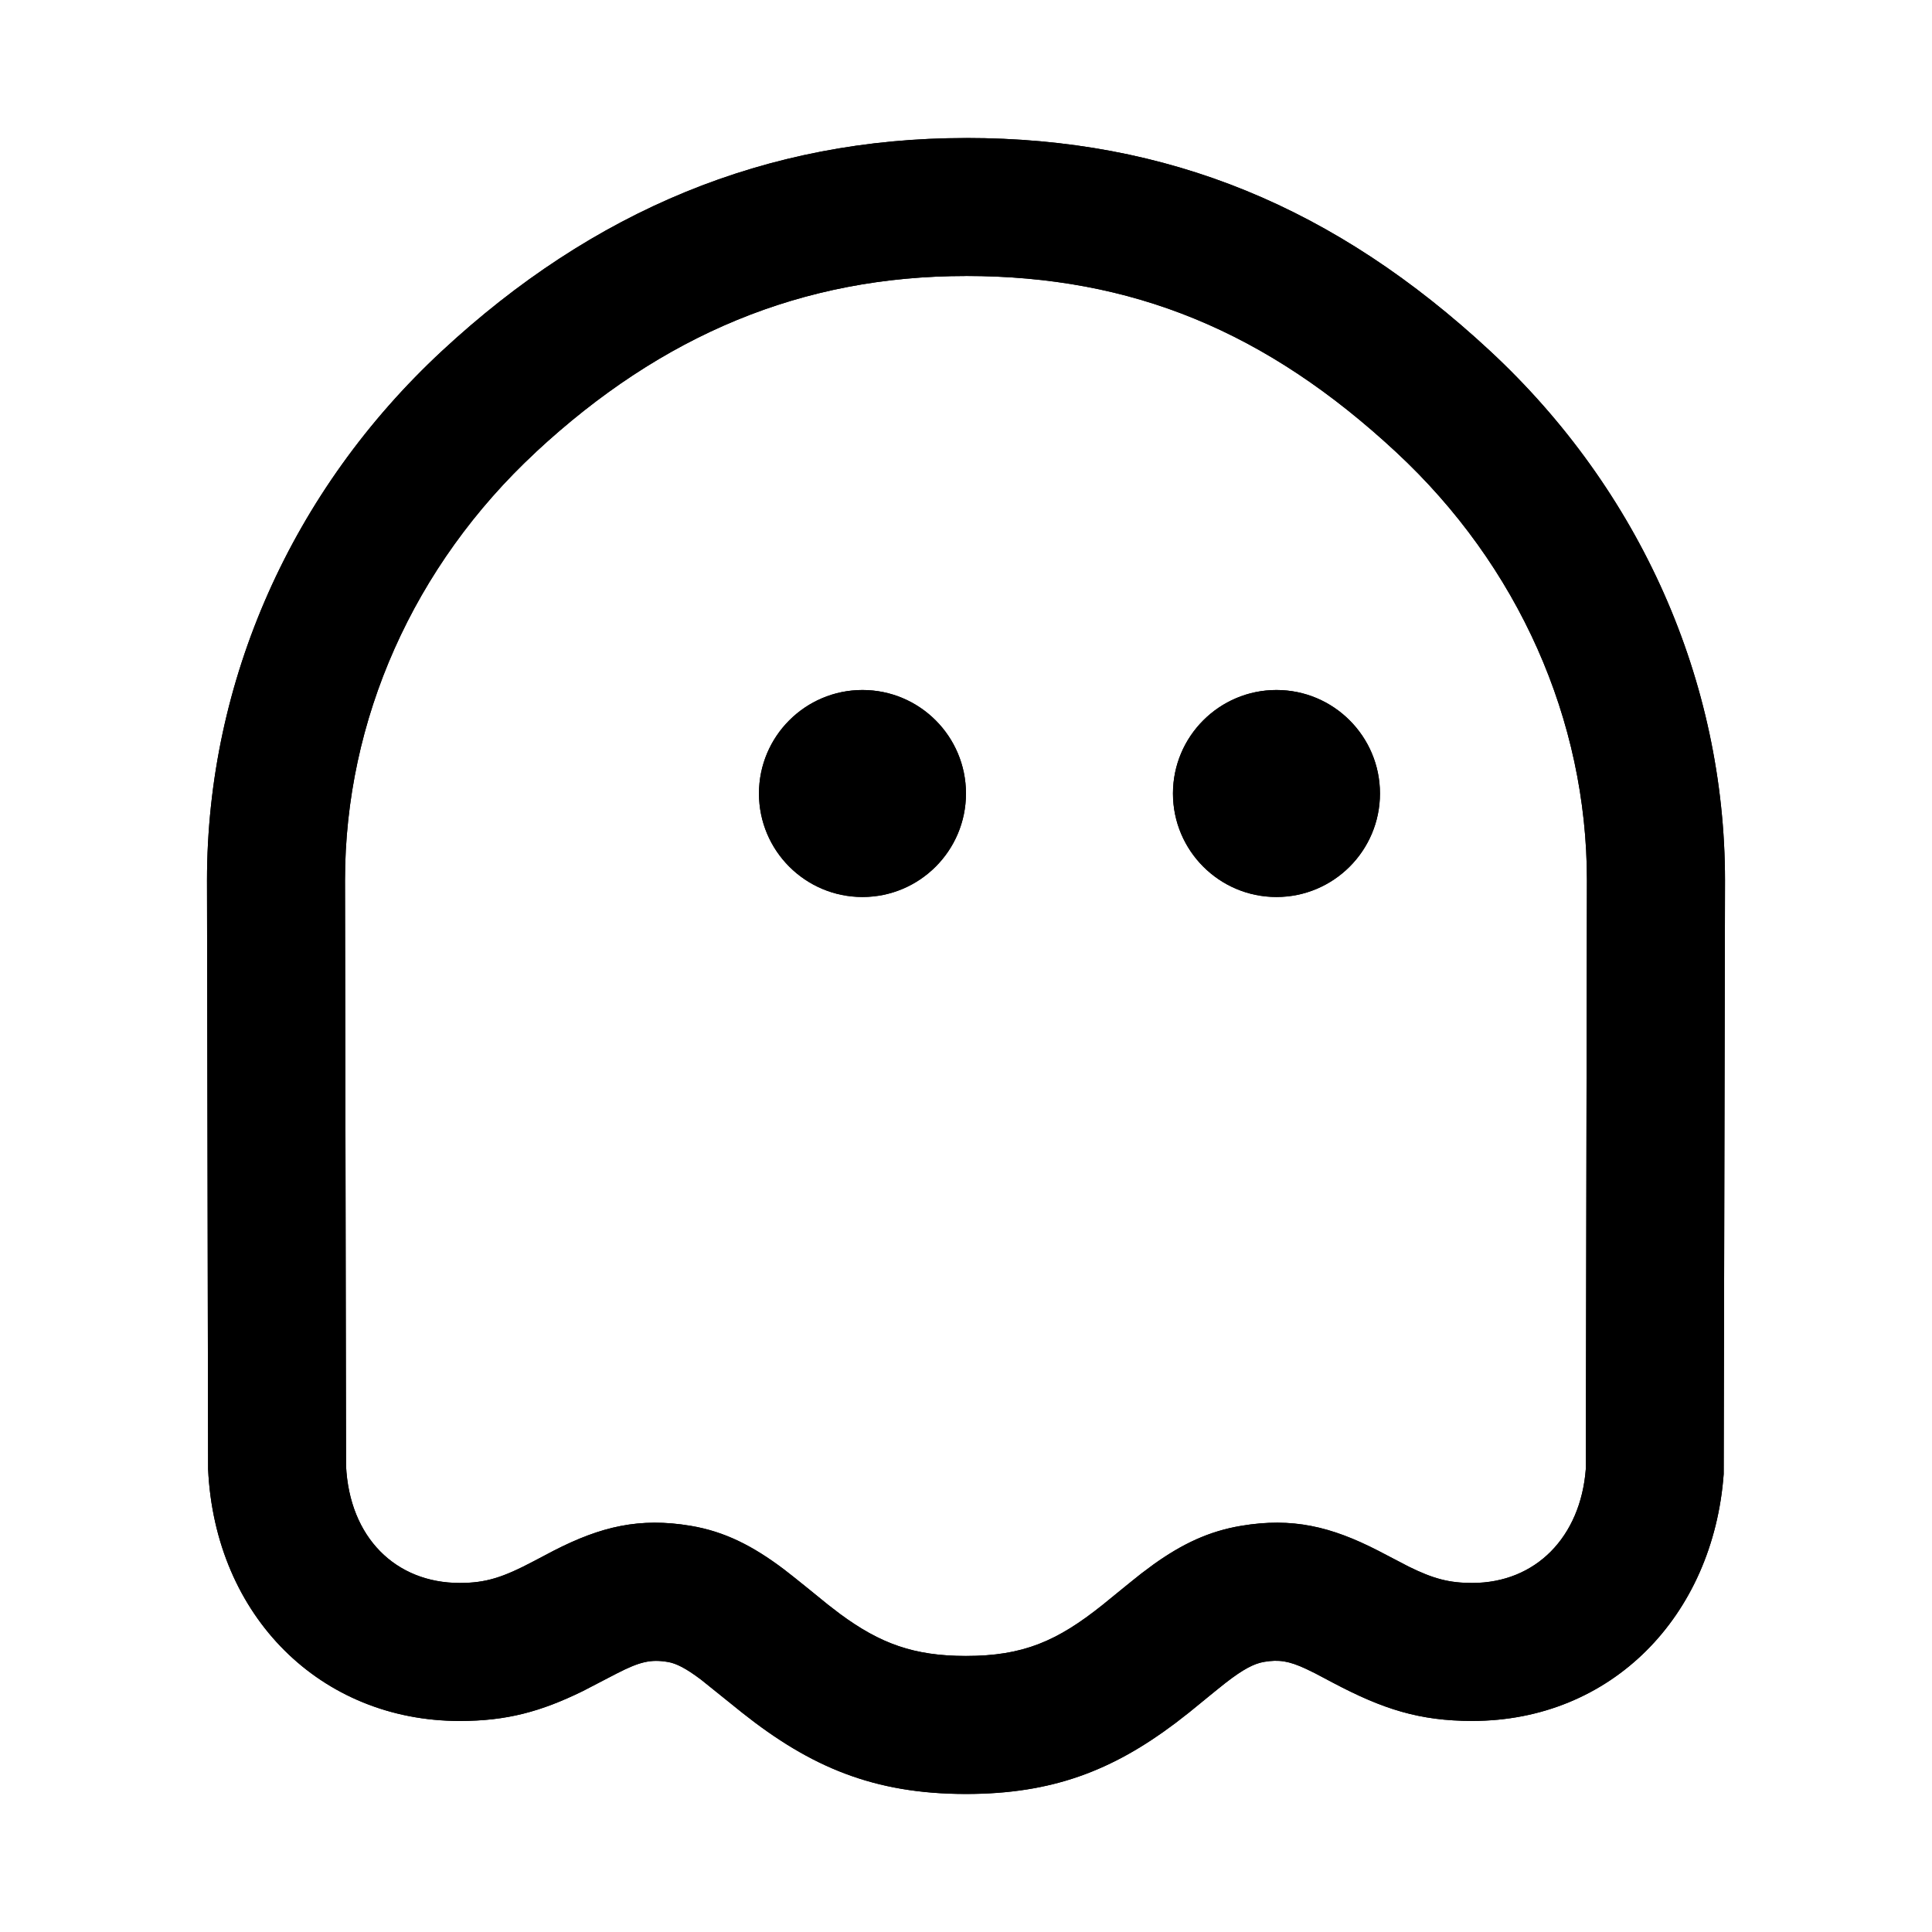
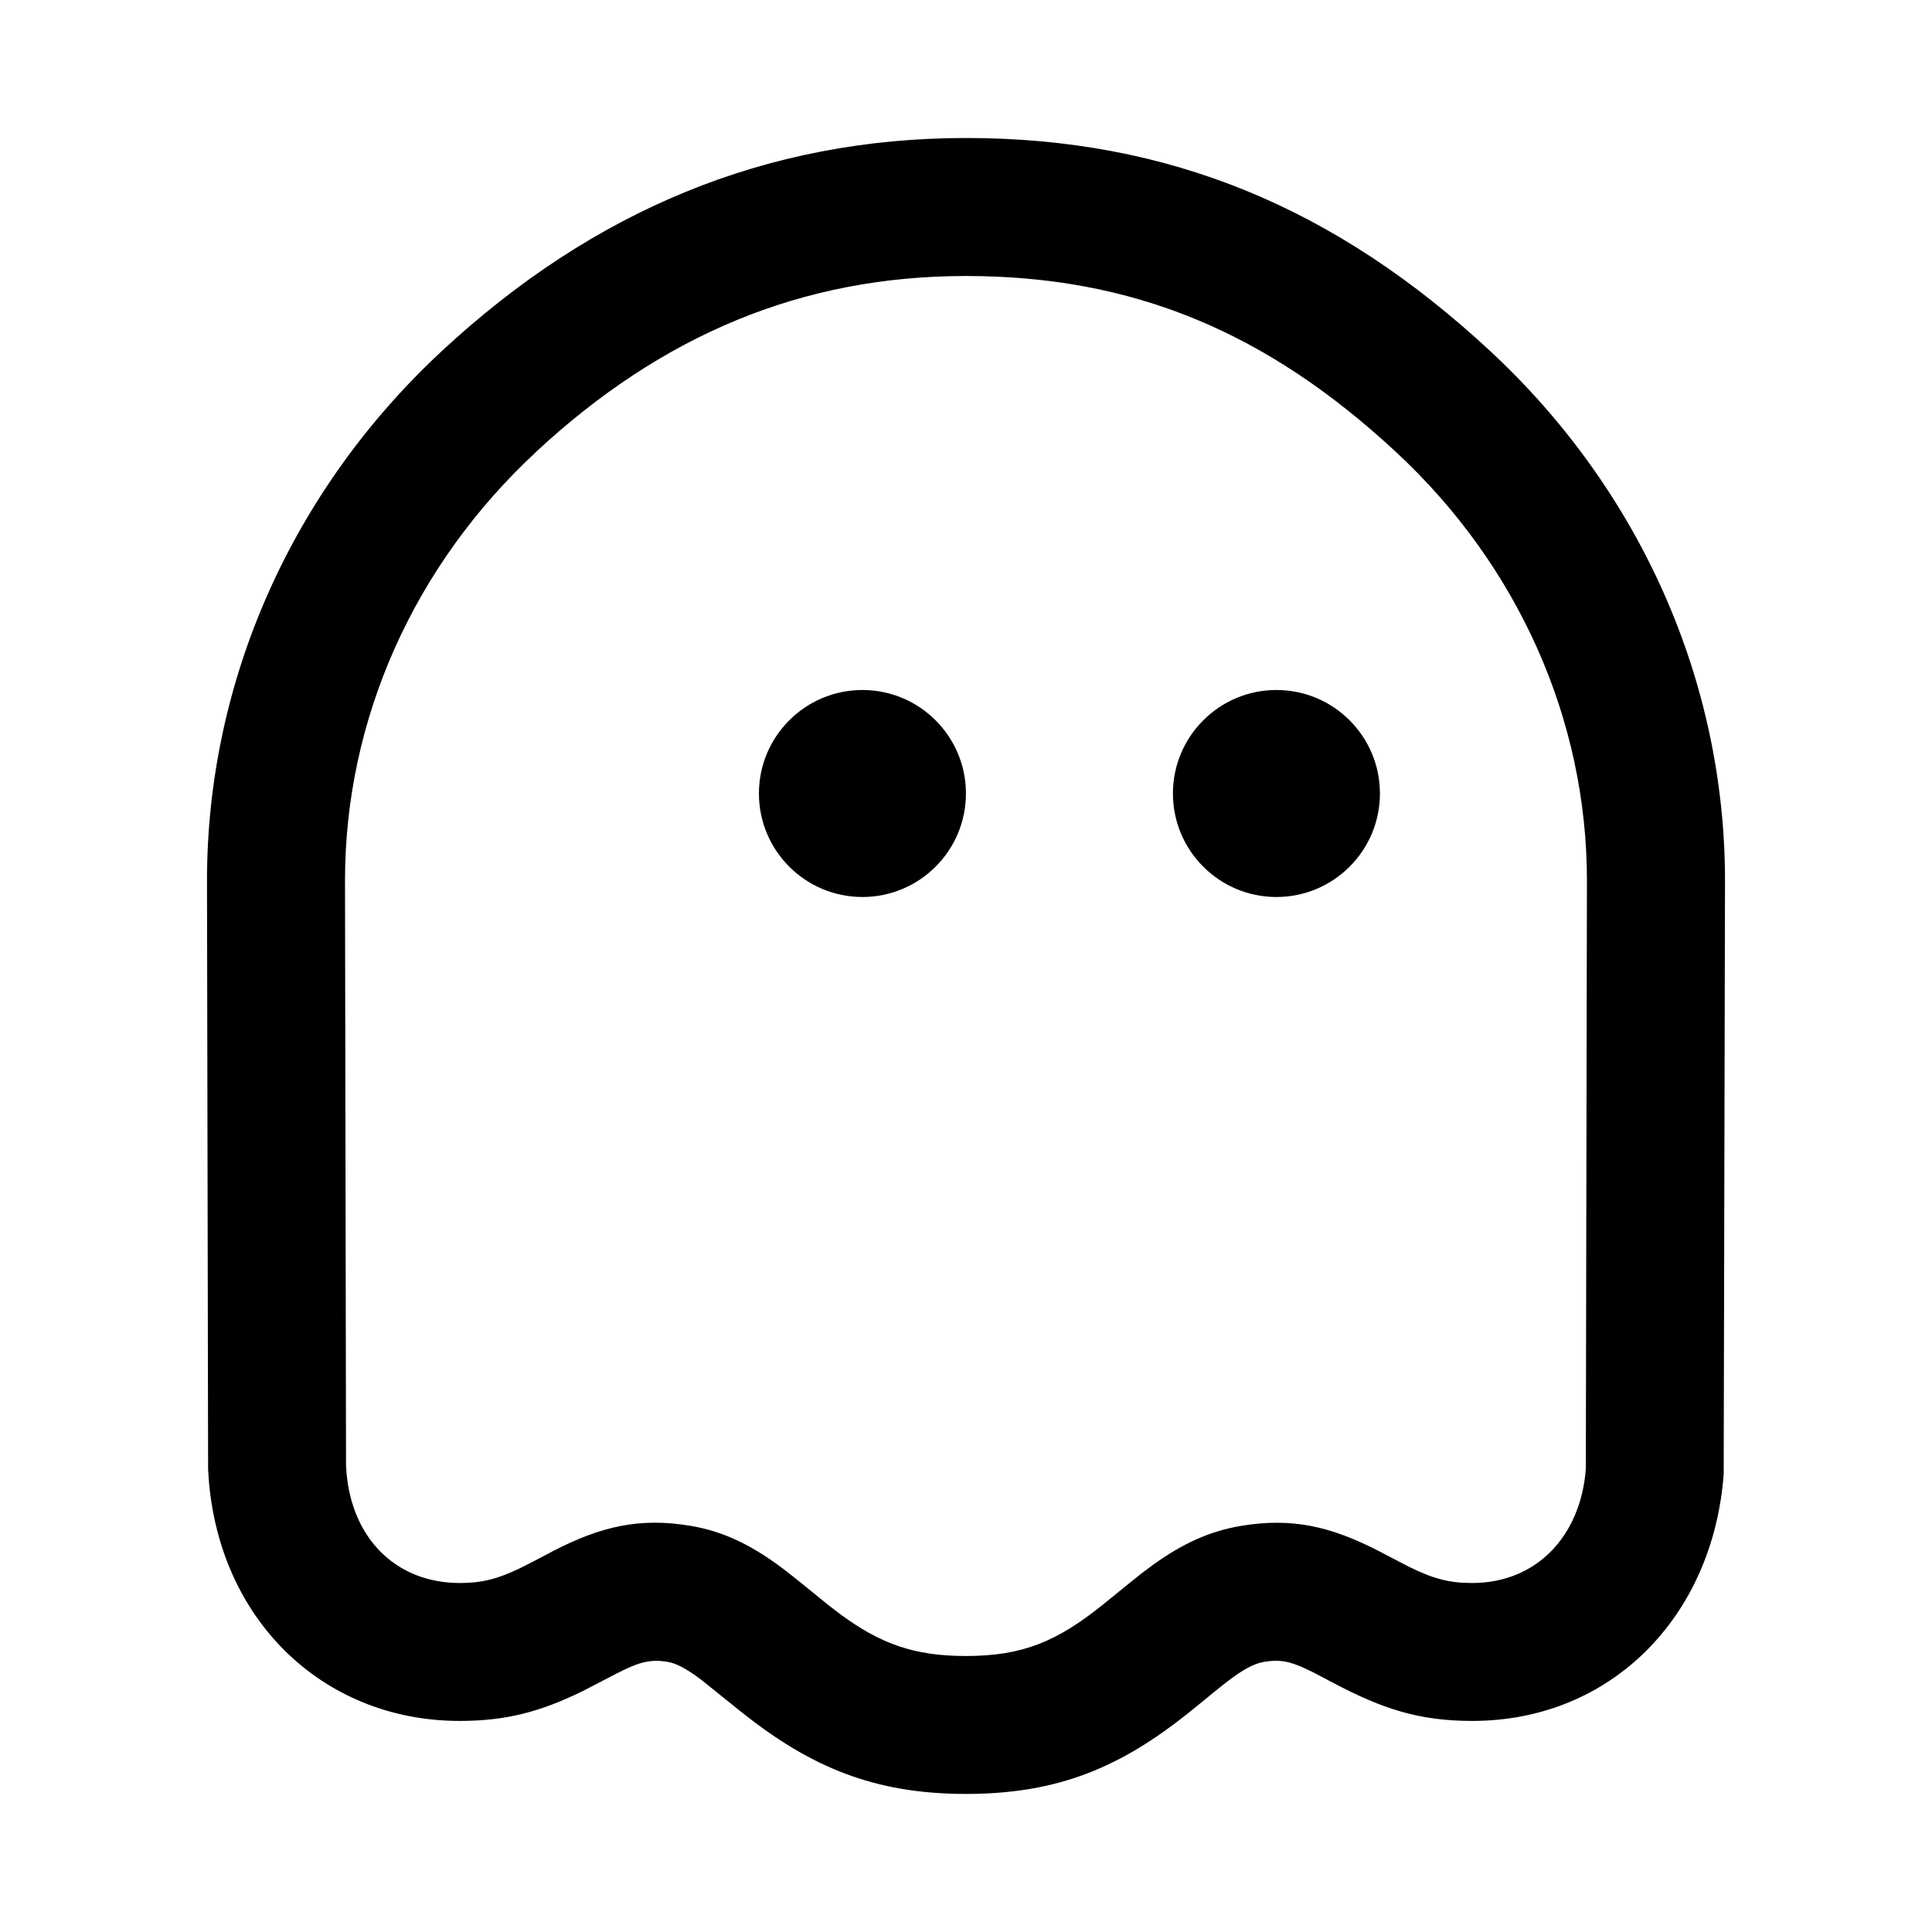
<svg xmlns="http://www.w3.org/2000/svg" fill="none" height="28" viewBox="0 0 28 28" width="28">
-   <g fill="currentColor">
-     <path d="m18.5 13c.828 0 1.5-.672 1.5-1.5s-.672-1.5-1.5-1.5-1.5.672-1.5 1.5.672 1.5 1.5 1.5z" />
-     <path d="m12.5 13c.828 0 1.5-.672 1.5-1.5s-.672-1.5-1.5-1.5-1.5.672-1.5 1.5.672 1.5 1.5 1.5z" />
-     <path d="m14 2c2.935 0 5.357 1.008 7.595 3.086 2.175 2.02 3.405 4.784 3.405 7.676l-.019 8.601c-.152 2.062-1.629 3.578-3.644 3.578-.768 0-1.298-.173-2.014-.551-.141-.075-.204-.108-.261-.138l-.133-.065c-.248-.115-.394-.138-.609-.102-.147.025-.303.107-.555.302-.097.075-.476.387-.532.432l-.197.153c-.913.687-1.785 1.028-3.036 1.028-1.337 0-2.255-.393-3.243-1.177l-.597-.48c-.219-.165-.358-.236-.48-.256-.25-.042-.408-.004-.742.167l-.493.256c-.605.296-1.099.432-1.782.432-2.011 0-3.547-1.511-3.647-3.65l-.016-8.531c0-2.89 1.229-5.654 3.405-7.674 2.186-2.03 4.696-3.086 7.595-3.086zm0 2c-2.376 0-4.406.854-6.234 2.552-1.772 1.645-2.766 3.88-2.766 6.206l.015 8.484c.049 1.04.719 1.699 1.648 1.699.381 0 .627-.08 1.081-.32l.281-.148c.684-.35 1.245-.484 1.986-.36.492.083.899.29 1.351.631.148.111.617.495.637.511l.177.136c.581.428 1.069.608 1.823.608.829 0 1.321-.213 1.983-.742.035-.028.433-.355.558-.452l.181-.135c.416-.297.801-.479 1.266-.557.742-.125 1.303.009 1.986.36l.443.231c.357.176.586.237.92.237.922 0 1.572-.667 1.647-1.654l.016-8.528c0-2.329-.994-4.563-2.766-6.208-1.878-1.744-3.819-2.552-6.234-2.552z" />
-     <path clip-rule="evenodd" d="m21.595 5.086c-2.238-2.079-4.66-3.086-7.595-3.086-2.899 0-5.409 1.056-7.595 3.086-2.175 2.02-3.405 4.784-3.405 7.674l.016 8.531c.1 2.139 1.636 3.65 3.647 3.65.682 0 1.177-.137 1.782-.432l.493-.256c.335-.172.492-.209.742-.167.121.021.261.092.48.256l.597.48c.989.784 1.906 1.177 3.243 1.177 1.251 0 2.123-.34 3.036-1.028l.197-.153c.018-.014.069-.056.134-.109.137-.112.332-.272.398-.322.252-.195.408-.277.555-.302.214-.036.361-.014.609.102l.133.065c.057.029.12.063.261.138.716.378 1.246.551 2.014.551 2.016 0 3.492-1.516 3.644-3.578l.019-8.601c0-2.892-1.229-5.656-3.405-7.676zm-13.83 1.466c1.828-1.698 3.858-2.552 6.234-2.552 2.416 0 4.356.807 6.234 2.552 1.772 1.645 2.766 3.88 2.766 6.208l-.016 8.528c-.075.986-.725 1.654-1.647 1.654-.334 0-.563-.061-.92-.237l-.443-.231c-.683-.35-1.245-.484-1.986-.36-.465.078-.849.26-1.266.557l-.181.135c-.094.073-.342.276-.475.384-.044.036-.075.061-.084.068-.661.529-1.154.742-1.983.742-.754 0-1.241-.179-1.823-.608l-.177-.136c-.004-.003-.021-.017-.048-.039-.127-.104-.467-.38-.588-.472-.452-.341-.859-.548-1.351-.631-.742-.125-1.303.009-1.986.36l-.281.148c-.454.24-.7.32-1.081.32-.929 0-1.599-.659-1.648-1.699l-.015-8.484c0-2.327.994-4.561 2.766-6.206zm4.734 6.448c.828 0 1.5-.672 1.5-1.5s-.672-1.5-1.5-1.5-1.5.672-1.5 1.5.672 1.5 1.5 1.5zm6 0c.828 0 1.5-.672 1.5-1.5s-.672-1.5-1.5-1.5-1.5.672-1.5 1.5.672 1.5 1.5 1.5z" fill-rule="evenodd" />
-   </g>
+   <path clip-rule="evenodd" d="m21.595 5.086c-2.238-2.079-4.66-3.086-7.595-3.086-2.899 0-5.409 1.056-7.595 3.086-2.175 2.02-3.405 4.784-3.405 7.674l.016 8.531c.1 2.139 1.636 3.65 3.647 3.65.682 0 1.177-.137 1.782-.432l.493-.256c.335-.172.492-.209.742-.167.121.021.261.092.48.256l.597.48c.989.784 1.906 1.177 3.243 1.177 1.251 0 2.123-.34 3.036-1.028l.197-.153c.018-.014.069-.056.134-.109.137-.112.332-.272.398-.322.252-.195.408-.277.555-.302.214-.036.361-.014.609.102l.133.065c.057.029.12.063.261.138.716.378 1.246.551 2.014.551 2.016 0 3.492-1.516 3.644-3.578l.019-8.601c0-2.892-1.229-5.656-3.405-7.676zm-13.83 1.466c1.828-1.698 3.858-2.552 6.234-2.552 2.416 0 4.356.807 6.234 2.552 1.772 1.645 2.766 3.88 2.766 6.208l-.016 8.528c-.075.986-.725 1.654-1.647 1.654-.334 0-.563-.061-.92-.237l-.443-.231c-.683-.35-1.245-.484-1.986-.36-.465.078-.849.26-1.266.557l-.181.135c-.094.073-.342.276-.475.384-.044.036-.075.061-.084.068-.661.529-1.154.742-1.983.742-.754 0-1.241-.179-1.823-.608l-.177-.136c-.004-.003-.021-.017-.048-.039-.127-.104-.467-.38-.588-.472-.452-.341-.859-.548-1.351-.631-.742-.125-1.303.009-1.986.36l-.281.148c-.454.24-.7.32-1.081.32-.929 0-1.599-.659-1.648-1.699l-.015-8.484c0-2.327.994-4.561 2.766-6.206zm4.734 6.448c.828 0 1.5-.672 1.5-1.5s-.672-1.5-1.5-1.5-1.5.672-1.5 1.5.672 1.5 1.5 1.5zm6 0c.828 0 1.5-.672 1.5-1.5s-.672-1.5-1.5-1.5-1.5.672-1.5 1.5.672 1.5 1.5 1.5z" fill="currentColor" fill-rule="evenodd" />
</svg>
